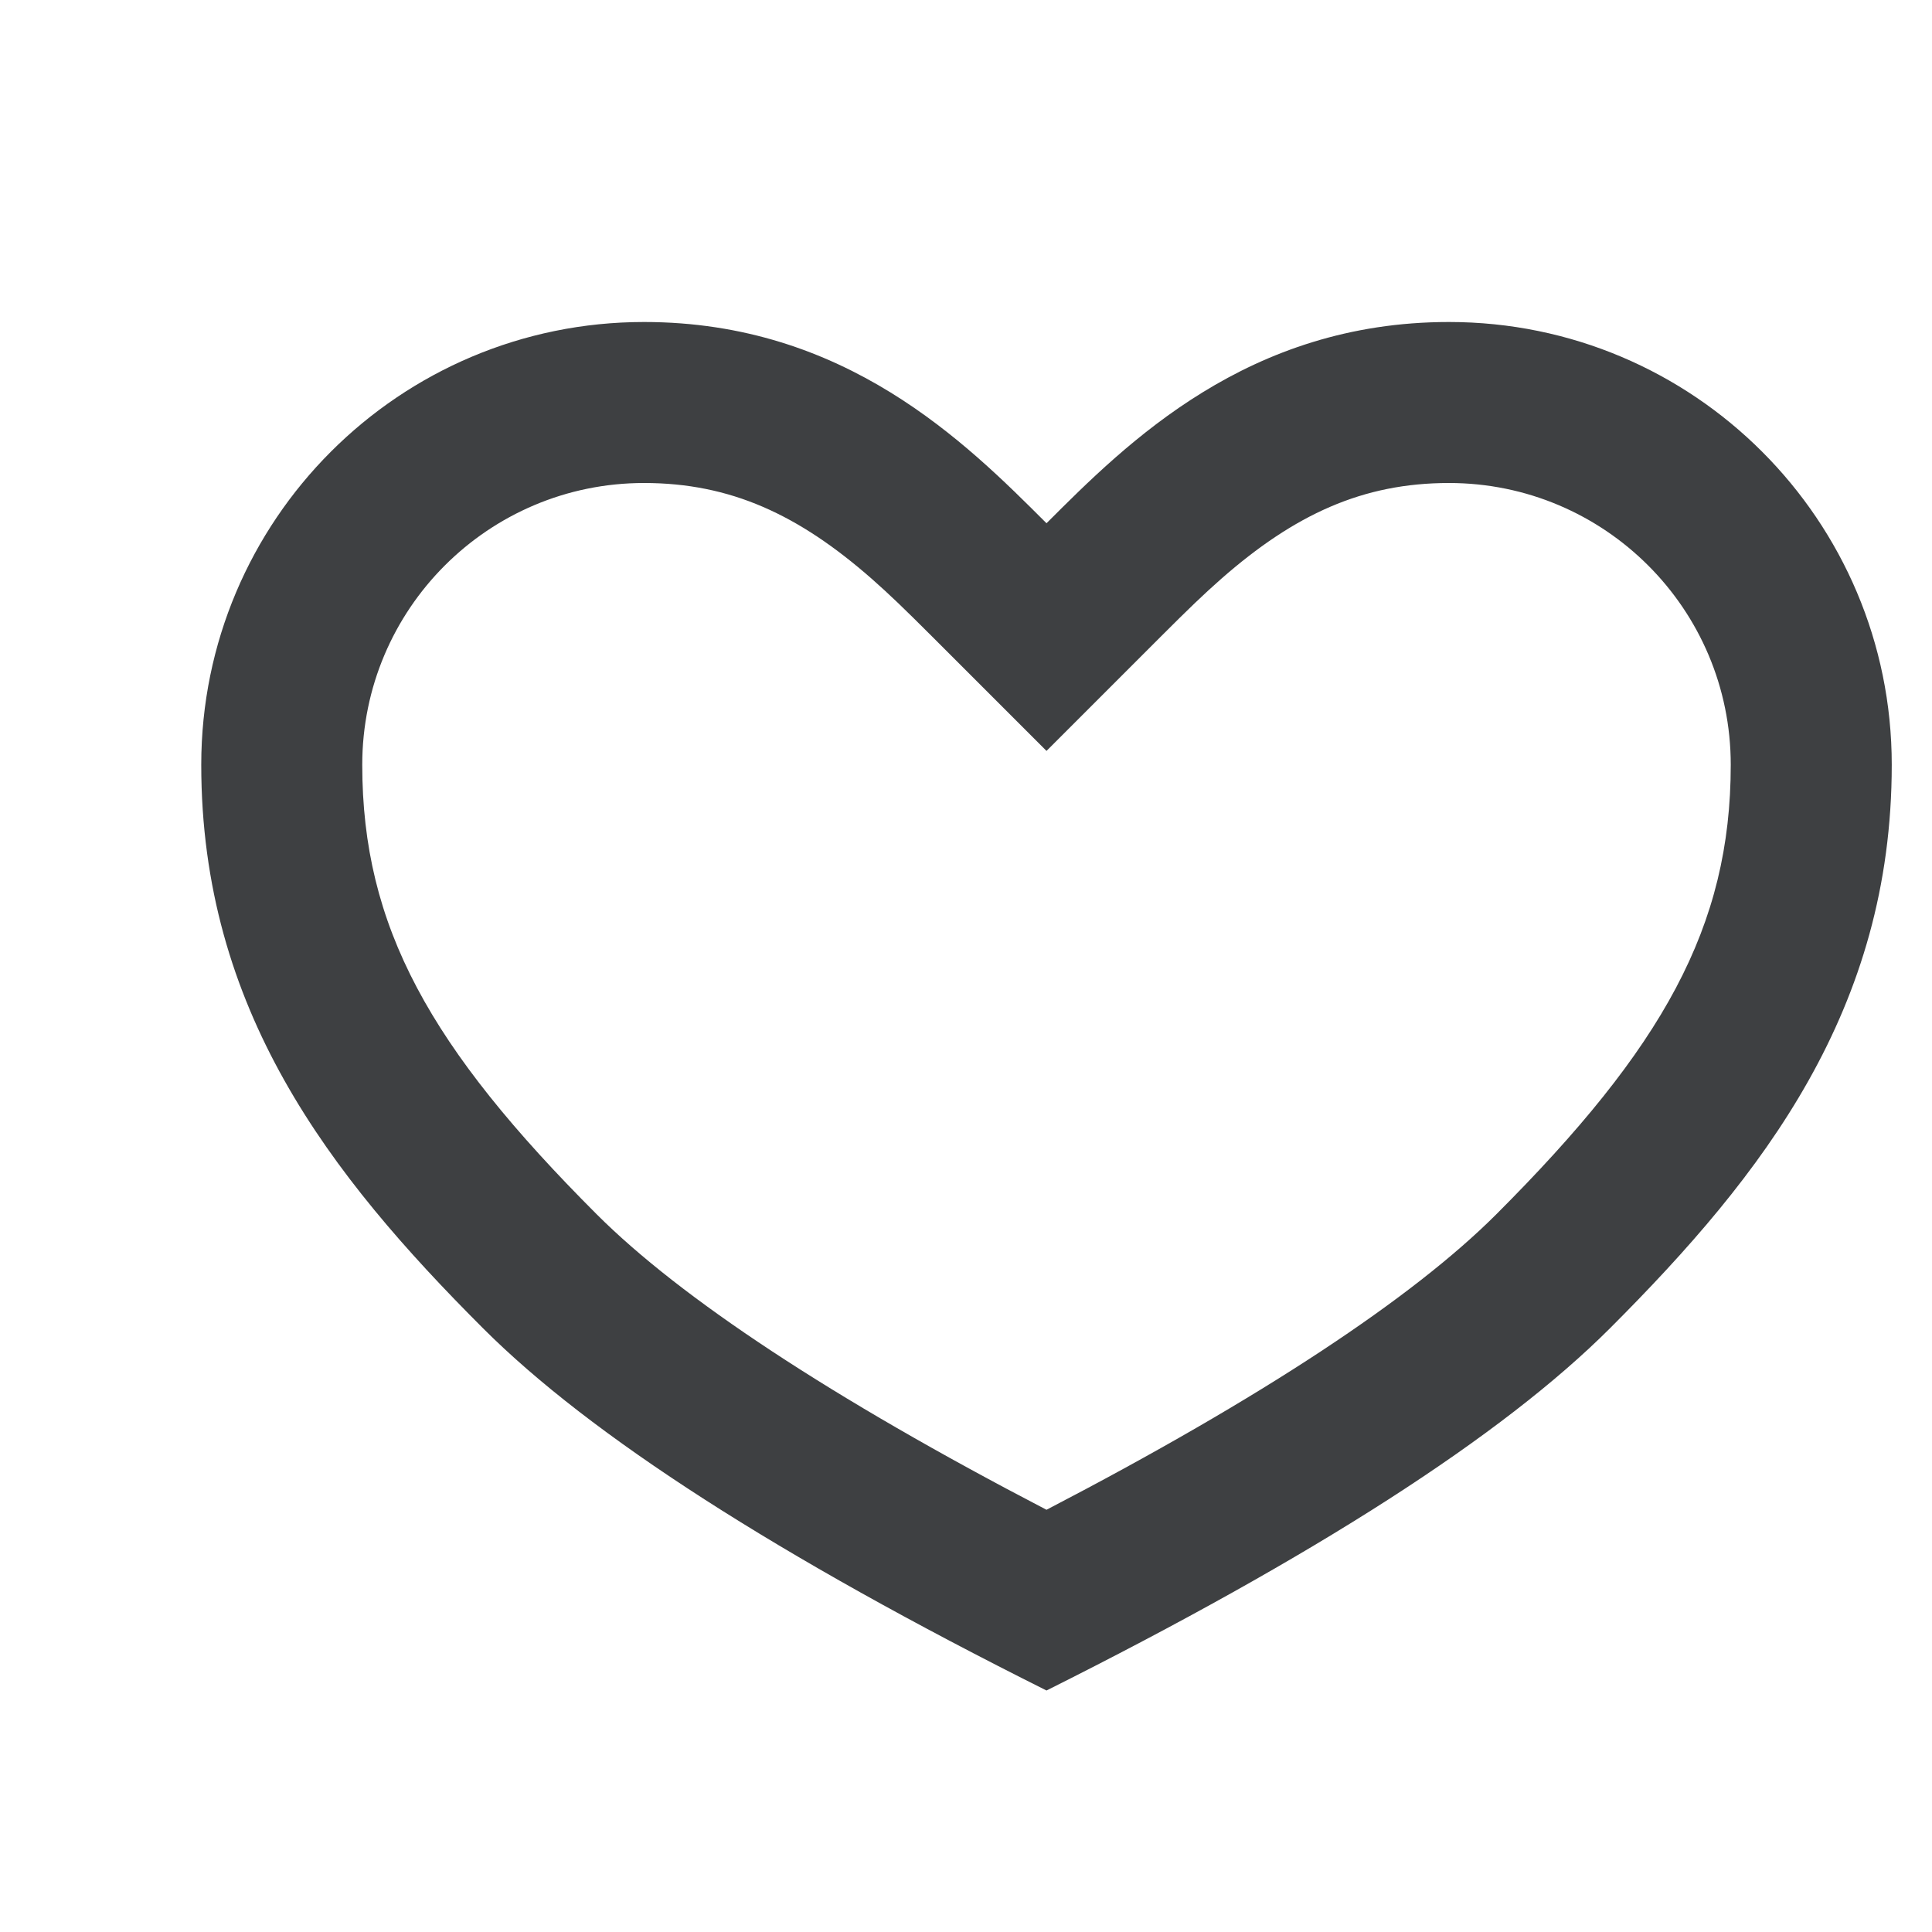
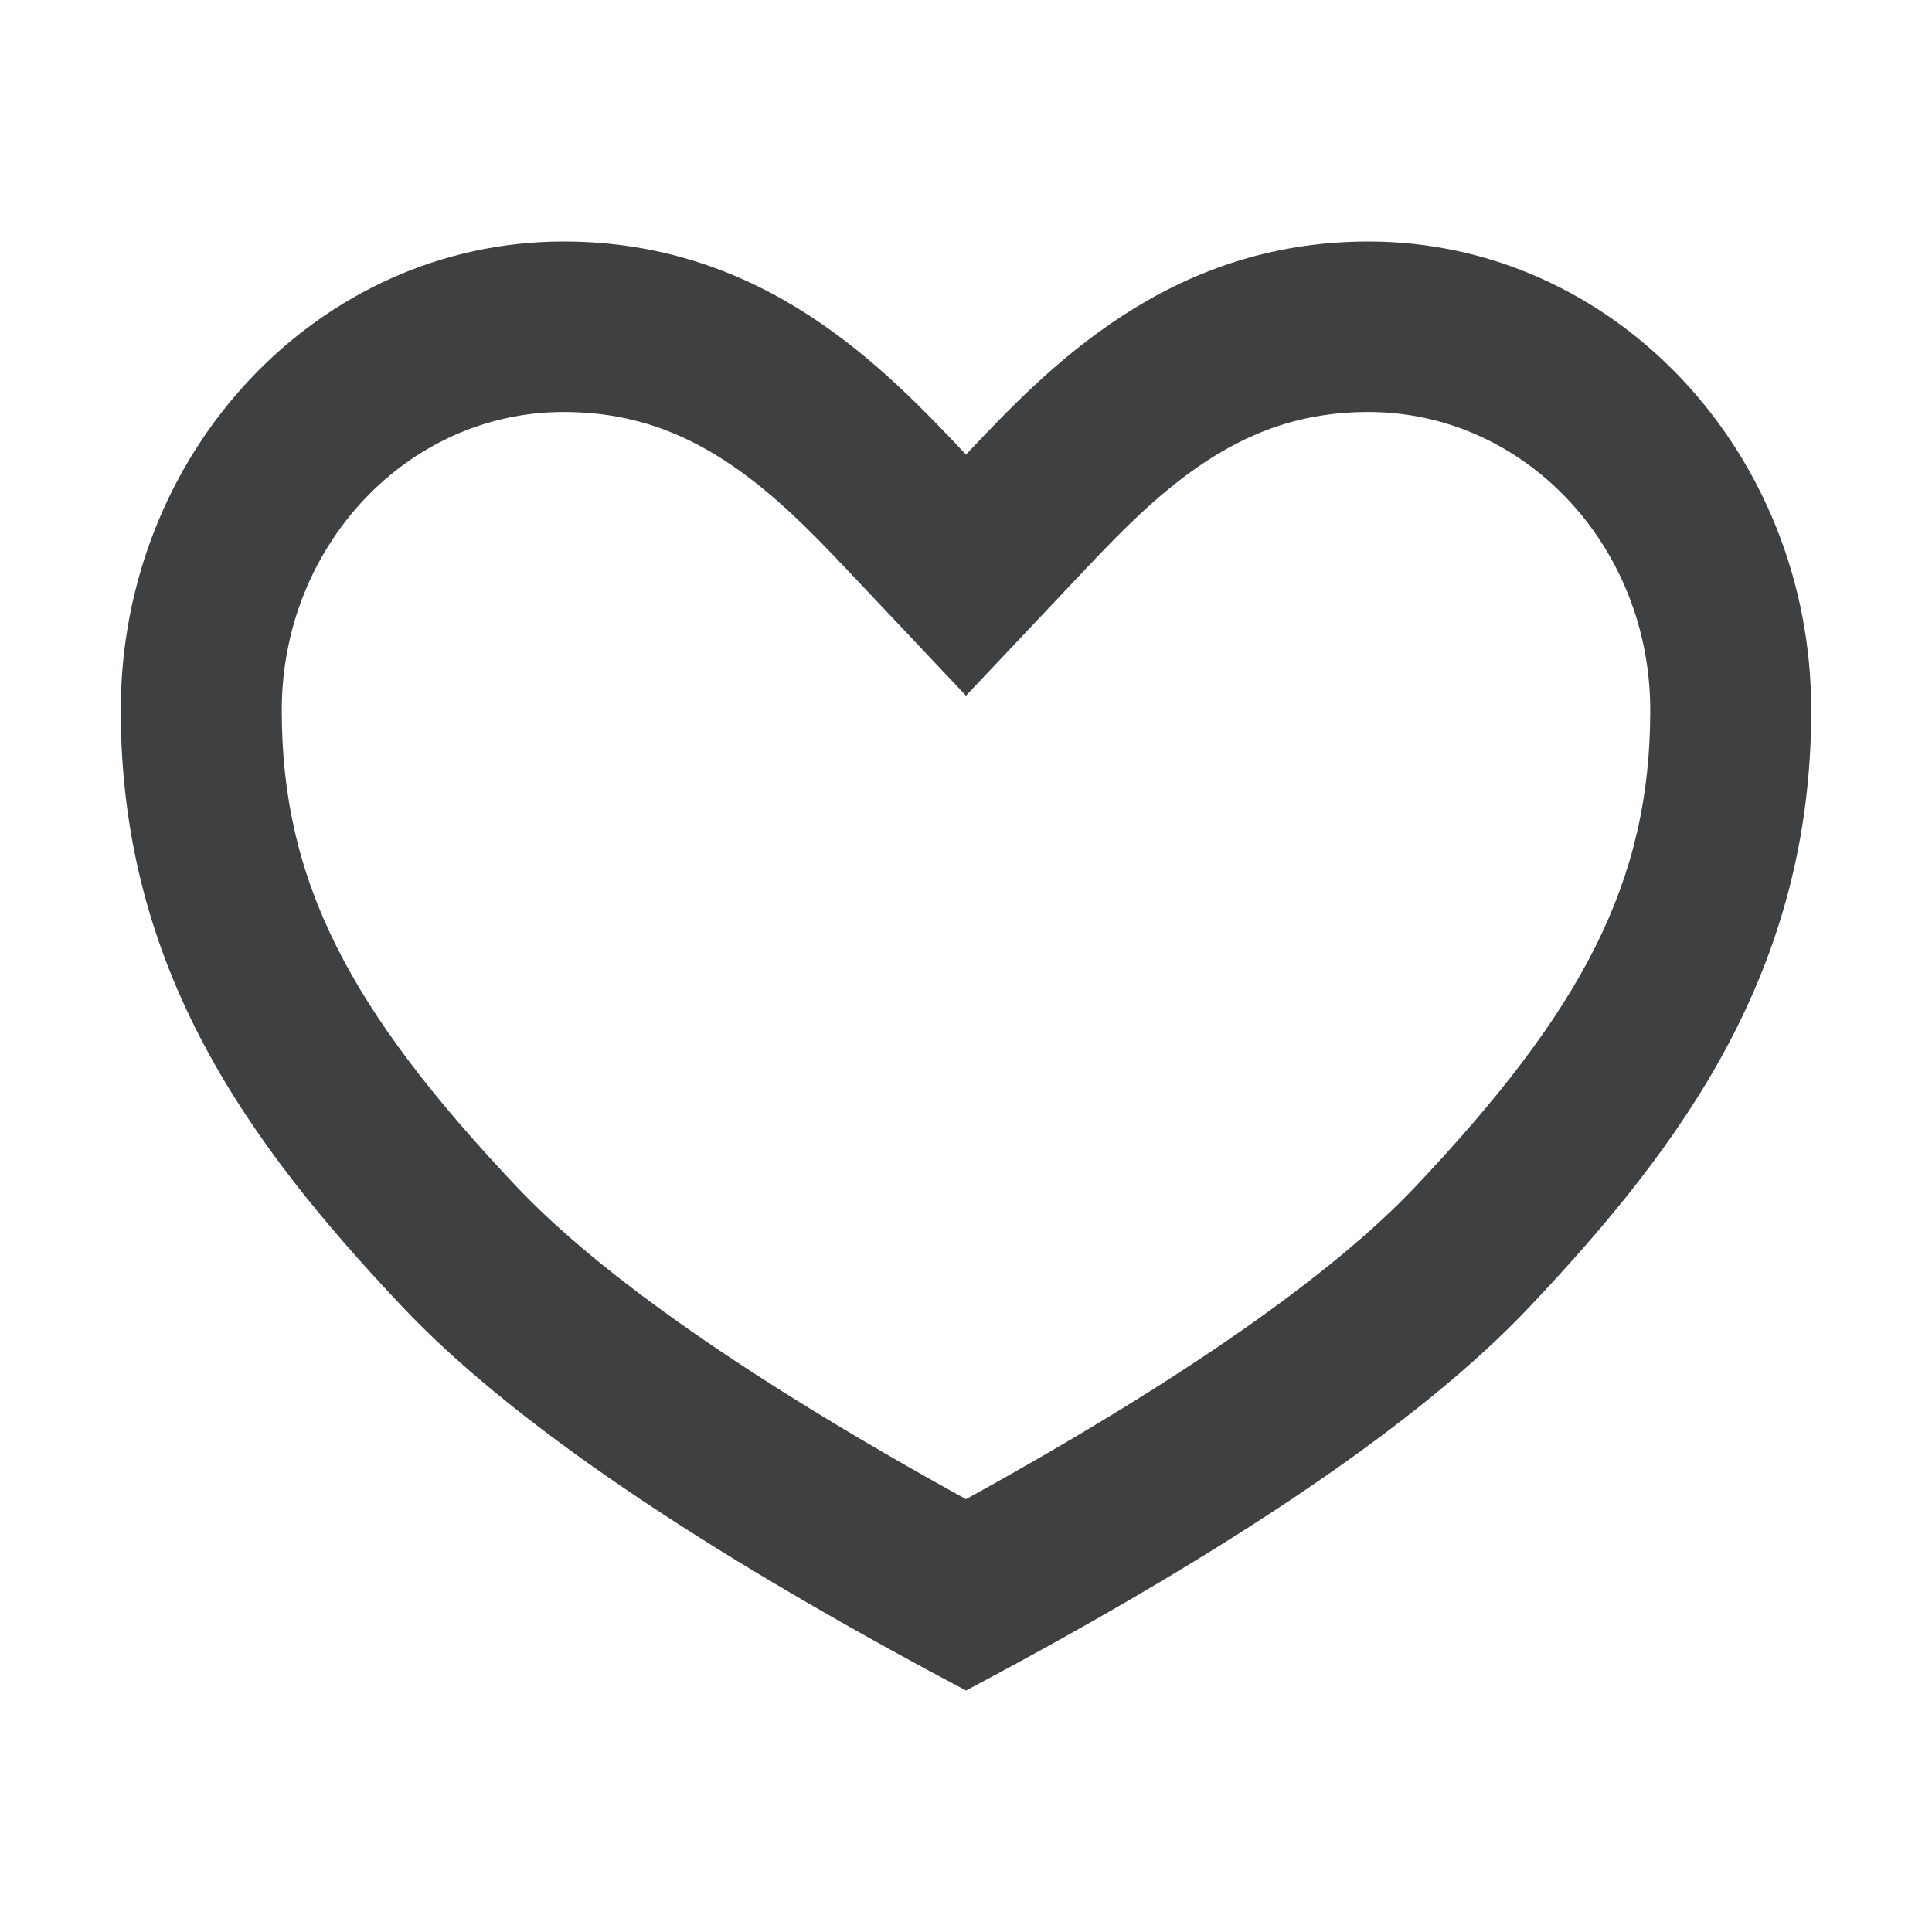
<svg xmlns="http://www.w3.org/2000/svg" width="24" height="24" viewBox="0 0 24 24" fill="none">
-   <path fill-rule="evenodd" clip-rule="evenodd" d="M18.586 15.086C20.656 13.016 21.5 11.514 21.5 9.5C21.5 7.567 19.933 6 18 6C16.926 6 16.081 6.392 15.171 7.19C14.949 7.386 14.775 7.553 14.414 7.914L13 9.328L11.586 7.914C11.225 7.553 11.051 7.386 10.829 7.19C9.919 6.392 9.074 6 8 6C6.067 6 4.5 7.567 4.5 9.5C4.5 11.514 5.344 13.016 7.414 15.086C8.452 16.123 10.323 17.363 13 18.755C15.677 17.363 17.548 16.123 18.586 15.086ZM6 16.5C4.089 14.589 2.5 12.538 2.5 9.5C2.5 6.462 4.962 4 8 4C10.5 4 12 5.5 13 6.5C14 5.5 15.5 4 18 4C21.038 4 23.5 6.462 23.5 9.5C23.5 12.538 21.911 14.589 20 16.5C18.667 17.833 16.333 19.333 13 21C9.667 19.333 7.333 17.833 6 16.5Z" fill="#3E4042" />
+   <path fill-rule="evenodd" clip-rule="evenodd" d="M17.586 14.738C19.656 12.546 20.5 10.956 20.5 8.824C20.5 6.777 18.933 5.118 17 5.118C15.926 5.118 15.081 5.532 14.171 6.378C13.949 6.585 13.775 6.762 13.414 7.144L12 8.642L10.586 7.144C10.225 6.762 10.051 6.585 9.829 6.378C8.919 5.532 8.074 5.118 7 5.118C5.067 5.118 3.5 6.777 3.5 8.824C3.5 10.956 4.344 12.546 6.414 14.738C7.452 15.837 9.323 17.149 12 18.623C14.677 17.149 16.548 15.837 17.586 14.738ZM5 16.235C3.089 14.212 1.5 12.04 1.5 8.824C1.5 5.607 3.962 3 7 3C9.5 3 11 4.588 12 5.647C13 4.588 14.5 3 17 3C20.038 3 22.5 5.607 22.5 8.824C22.5 12.04 20.911 14.212 19 16.235C17.667 17.647 15.333 19.235 12 21C8.667 19.235 6.333 17.647 5 16.235Z" fill="#3E4042" />
</svg>
